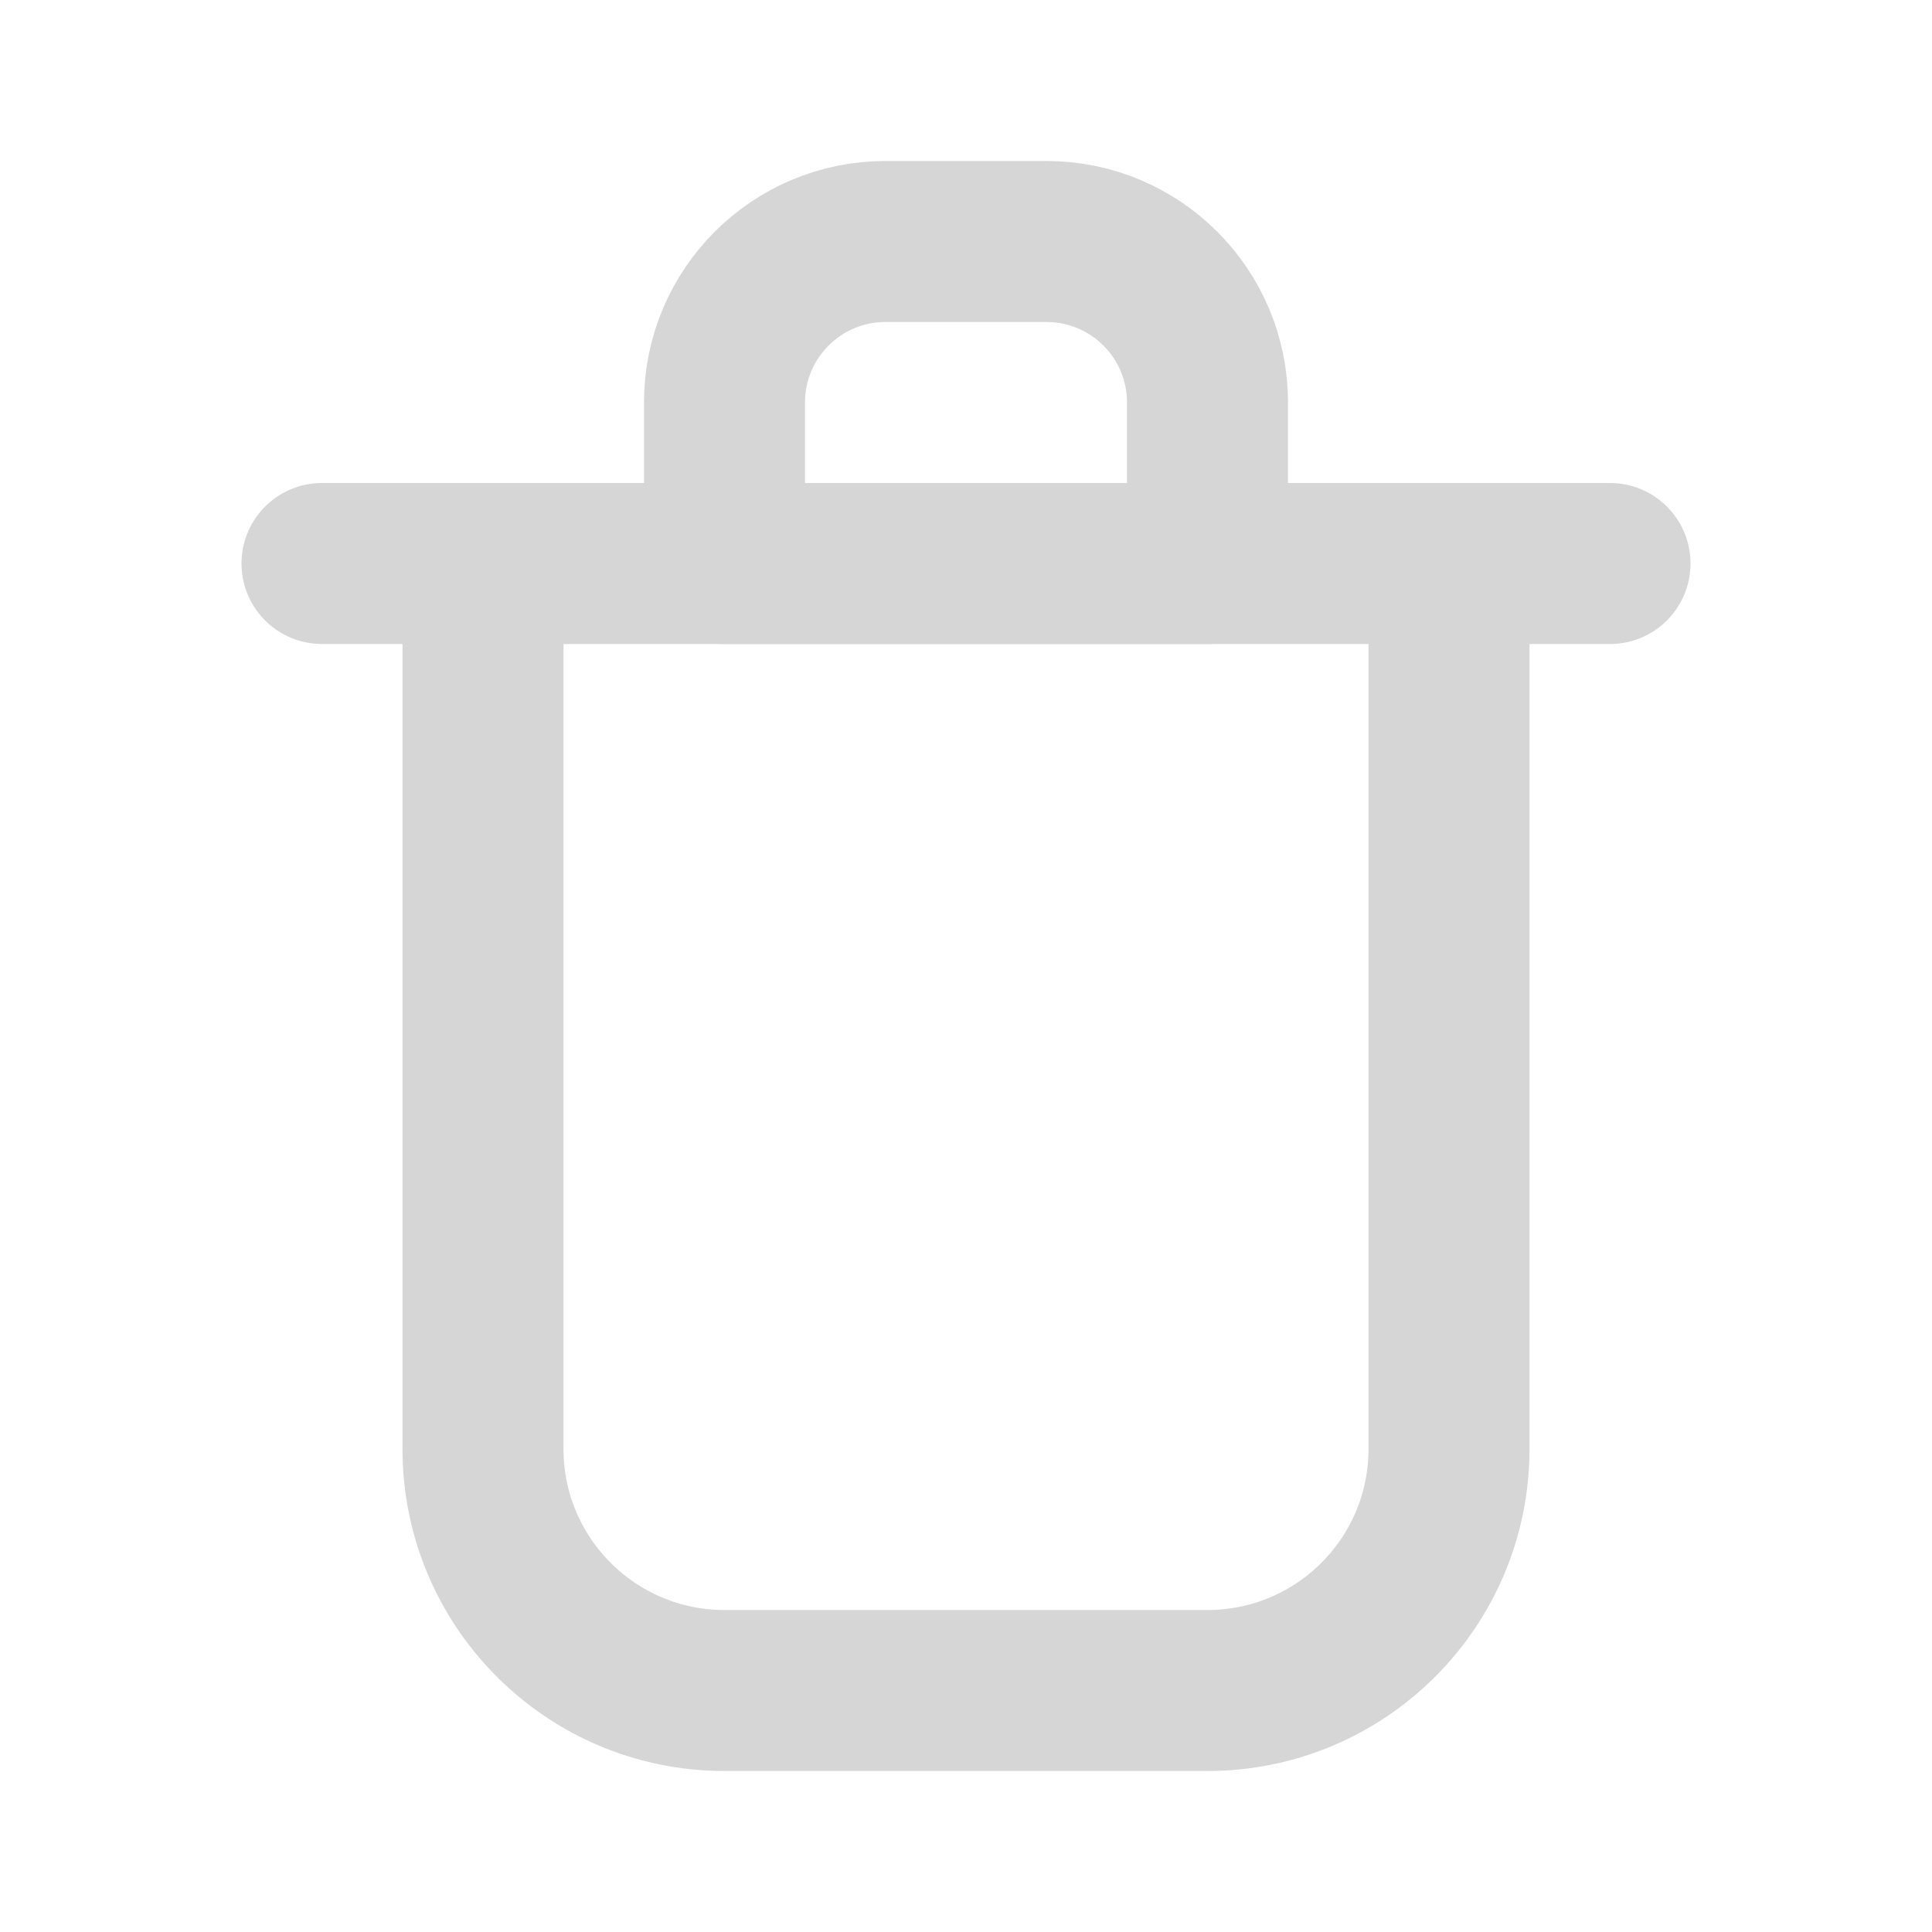
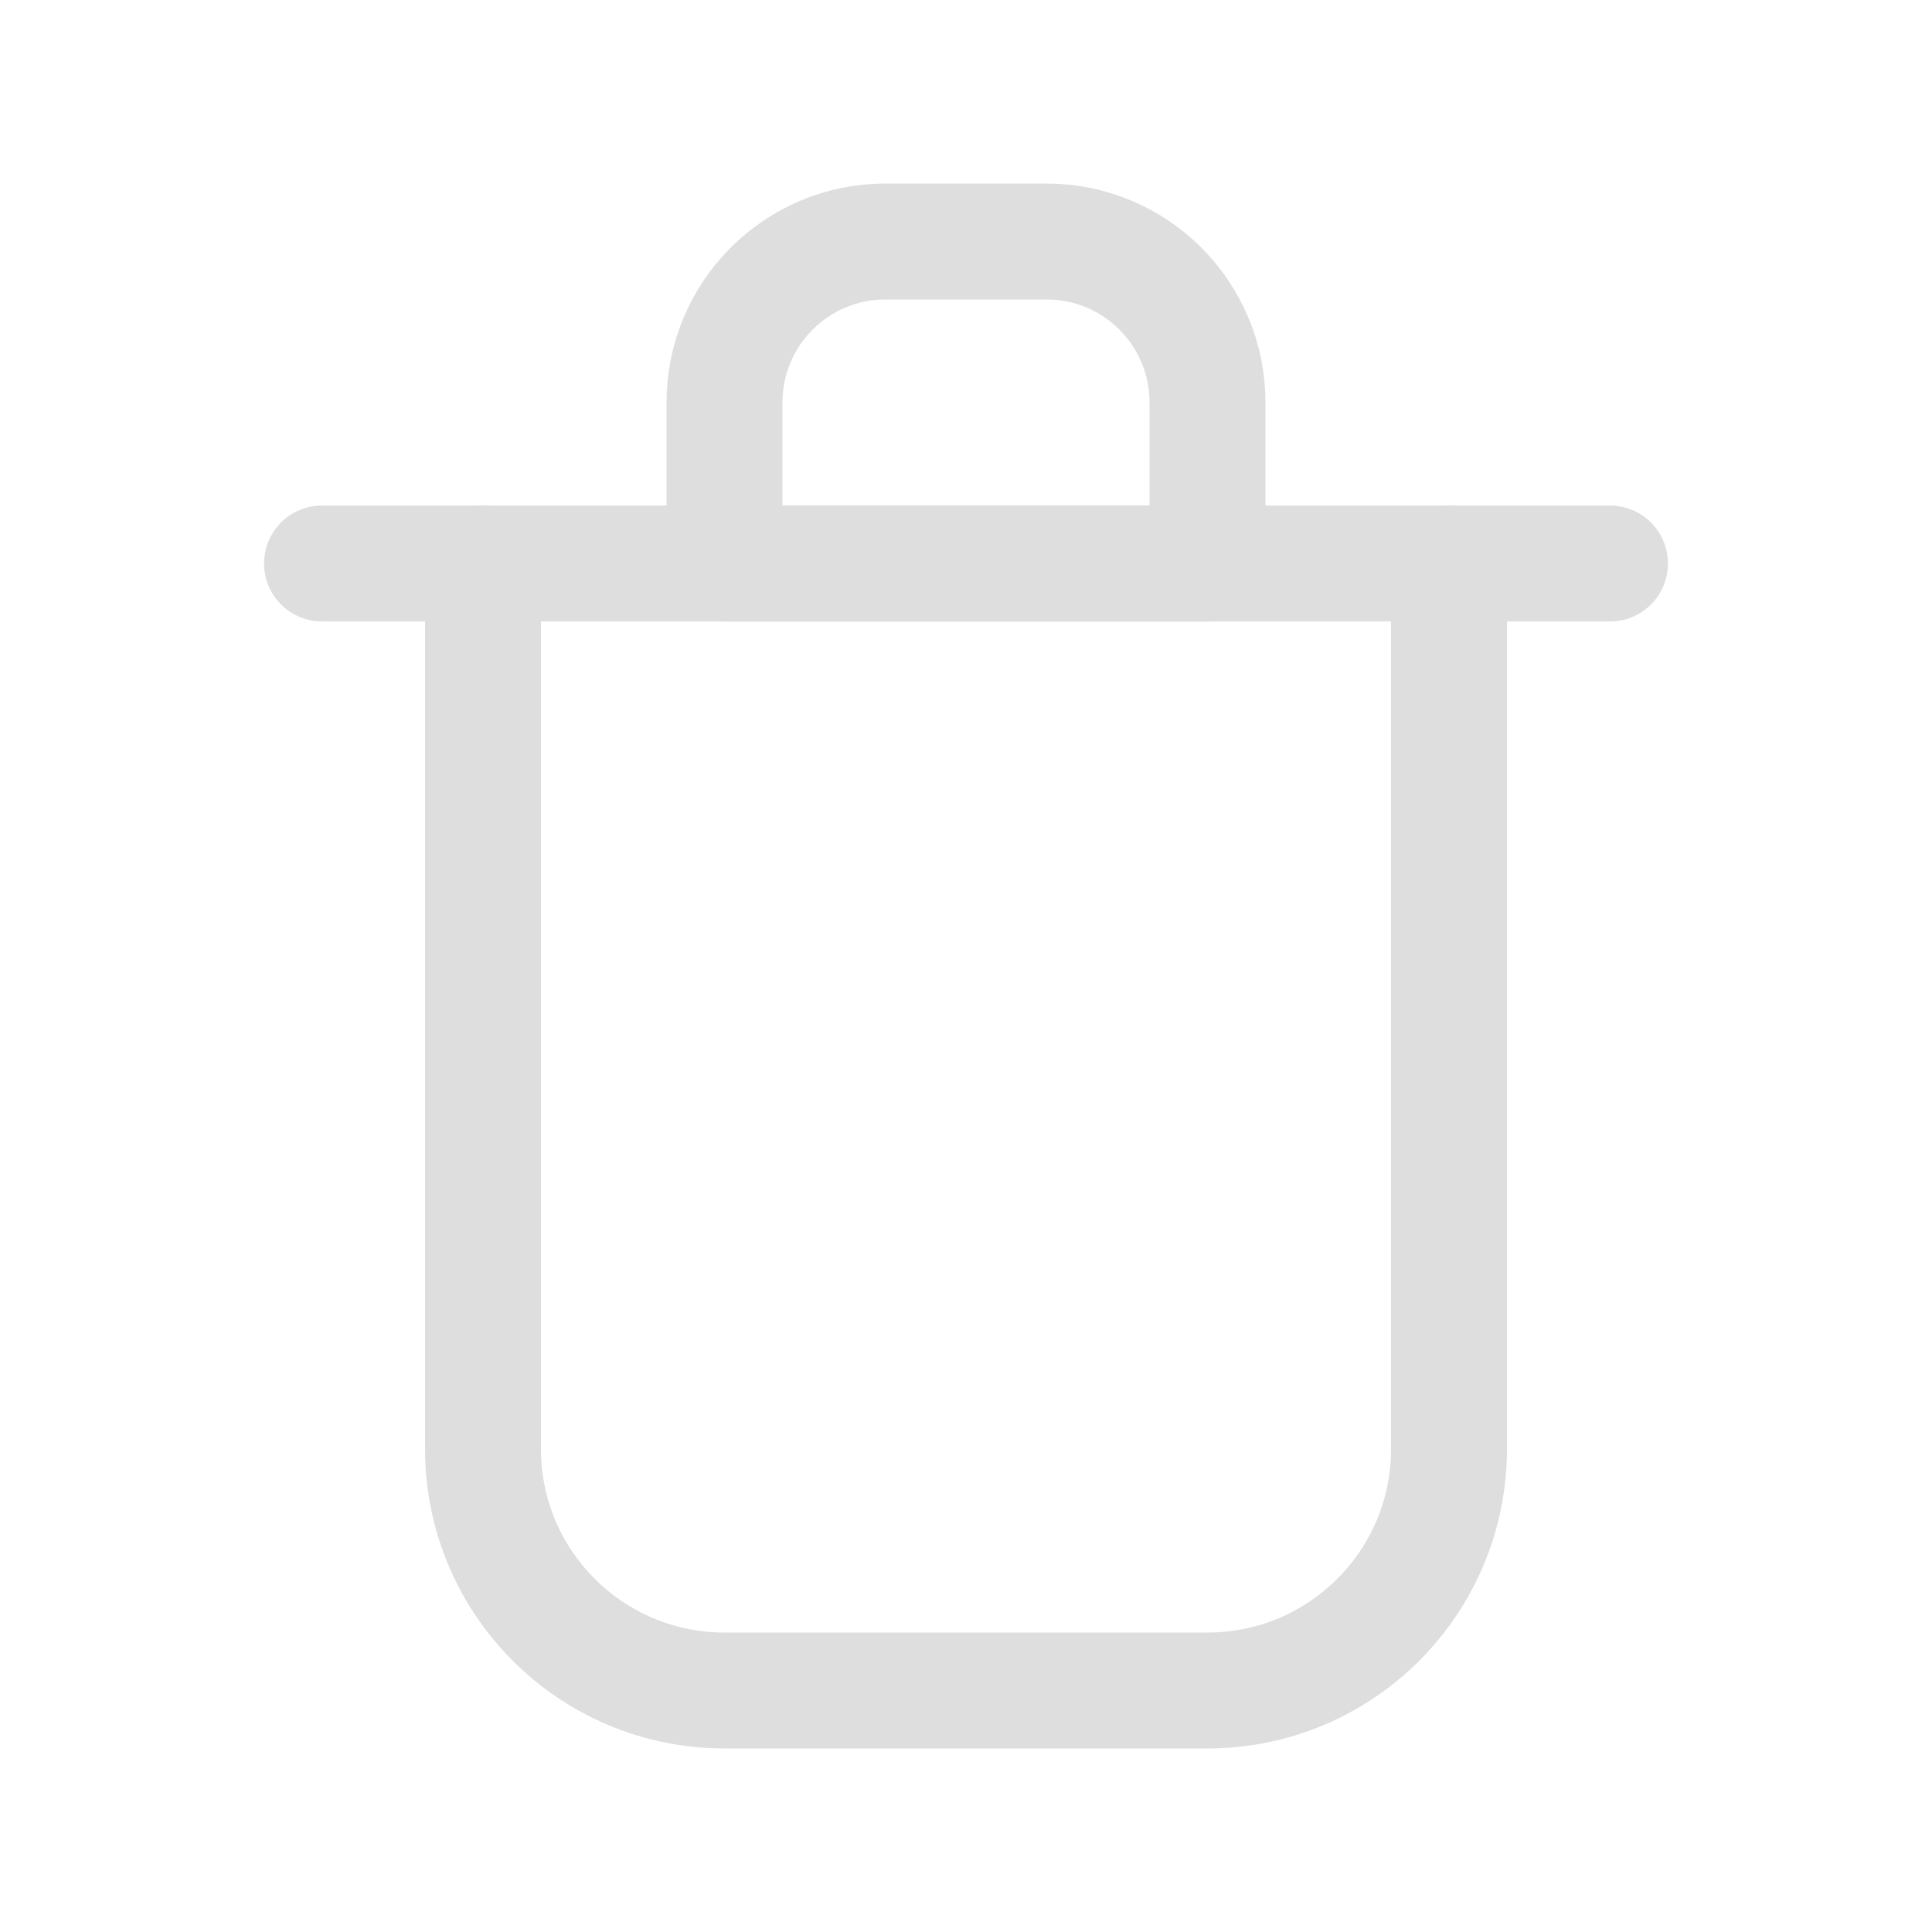
<svg xmlns="http://www.w3.org/2000/svg" width="800px" height="800px" viewBox="0 0 24 24" fill="none">
  <g id="SVGRepo_bgCarrier" stroke-width="0" />
  <g id="SVGRepo_tracerCarrier" stroke-linecap="round" stroke-linejoin="round" />
  <g id="SVGRepo_iconCarrier">
-     <path d="M4 7H20" stroke="#d6d6d6" stroke-width="2" stroke-linecap="round" stroke-linejoin="round" />
-     <path d="M6 7V18C6 19.657 7.343 21 9 21H15C16.657 21 18 19.657 18 18V7" stroke="#d6d6d6" stroke-width="2" stroke-linecap="round" stroke-linejoin="round" />
-     <path d="M9 5C9 3.895 9.895 3 11 3H13C14.105 3 15 3.895 15 5V7H9V5Z" stroke="#d6d6d6" stroke-width="2" stroke-linecap="round" stroke-linejoin="round" />
+     <path d="M4 7H20" stroke="#dedede" stroke-width="1.44" stroke-linecap="round" stroke-linejoin="round" />
+     <path d="M6 7V18C6 19.657 7.343 21 9 21H15C16.657 21 18 19.657 18 18V7" stroke="#dedede" stroke-width="1.44" stroke-linecap="round" stroke-linejoin="round" />
+     <path d="M9 5C9 3.895 9.895 3 11 3H13C14.105 3 15 3.895 15 5V7H9V5Z" stroke="#dedede" stroke-width="1.44" stroke-linecap="round" stroke-linejoin="round" />
  </g>
</svg>
